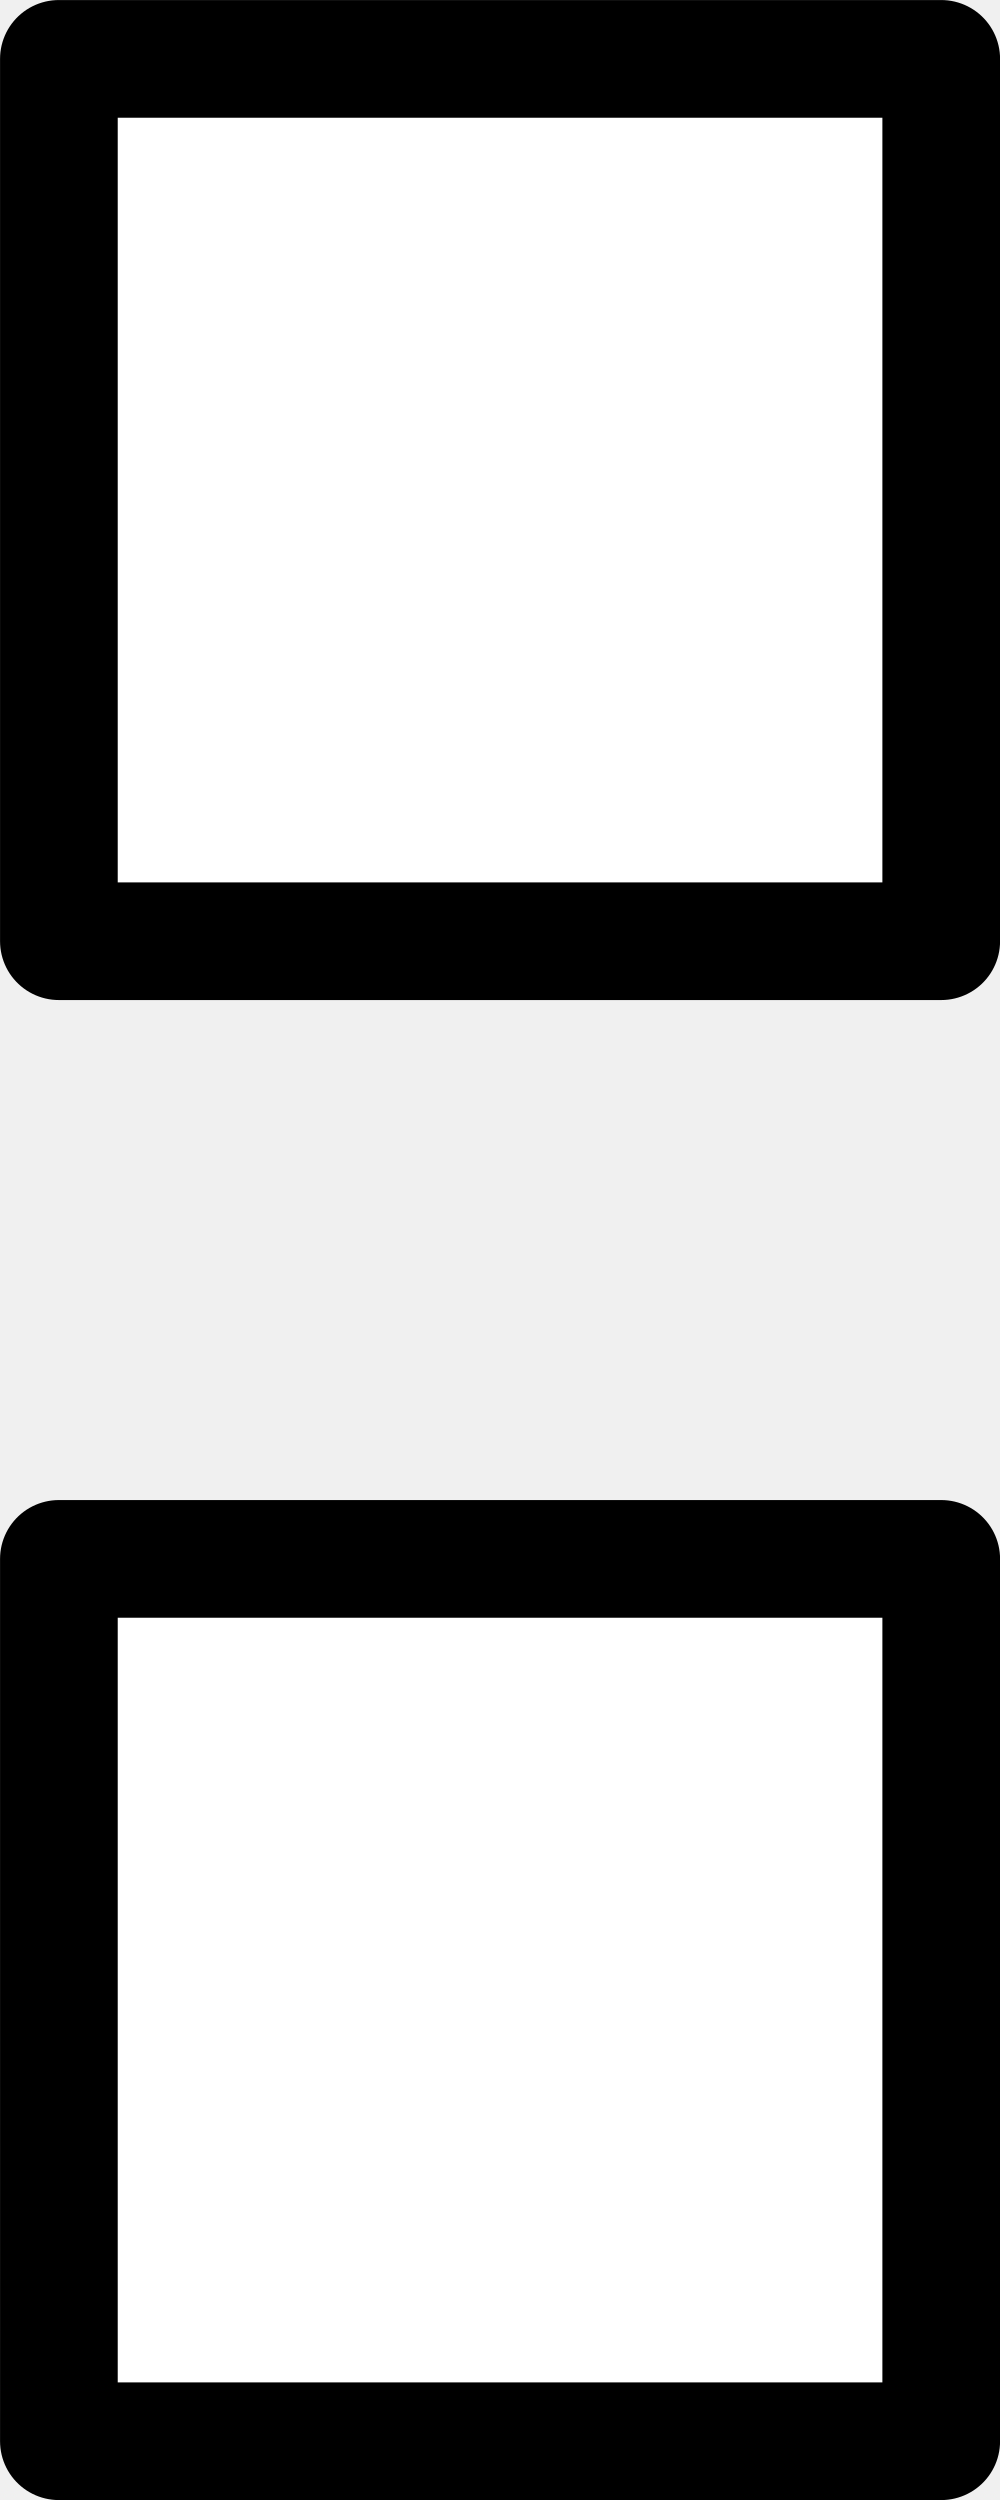
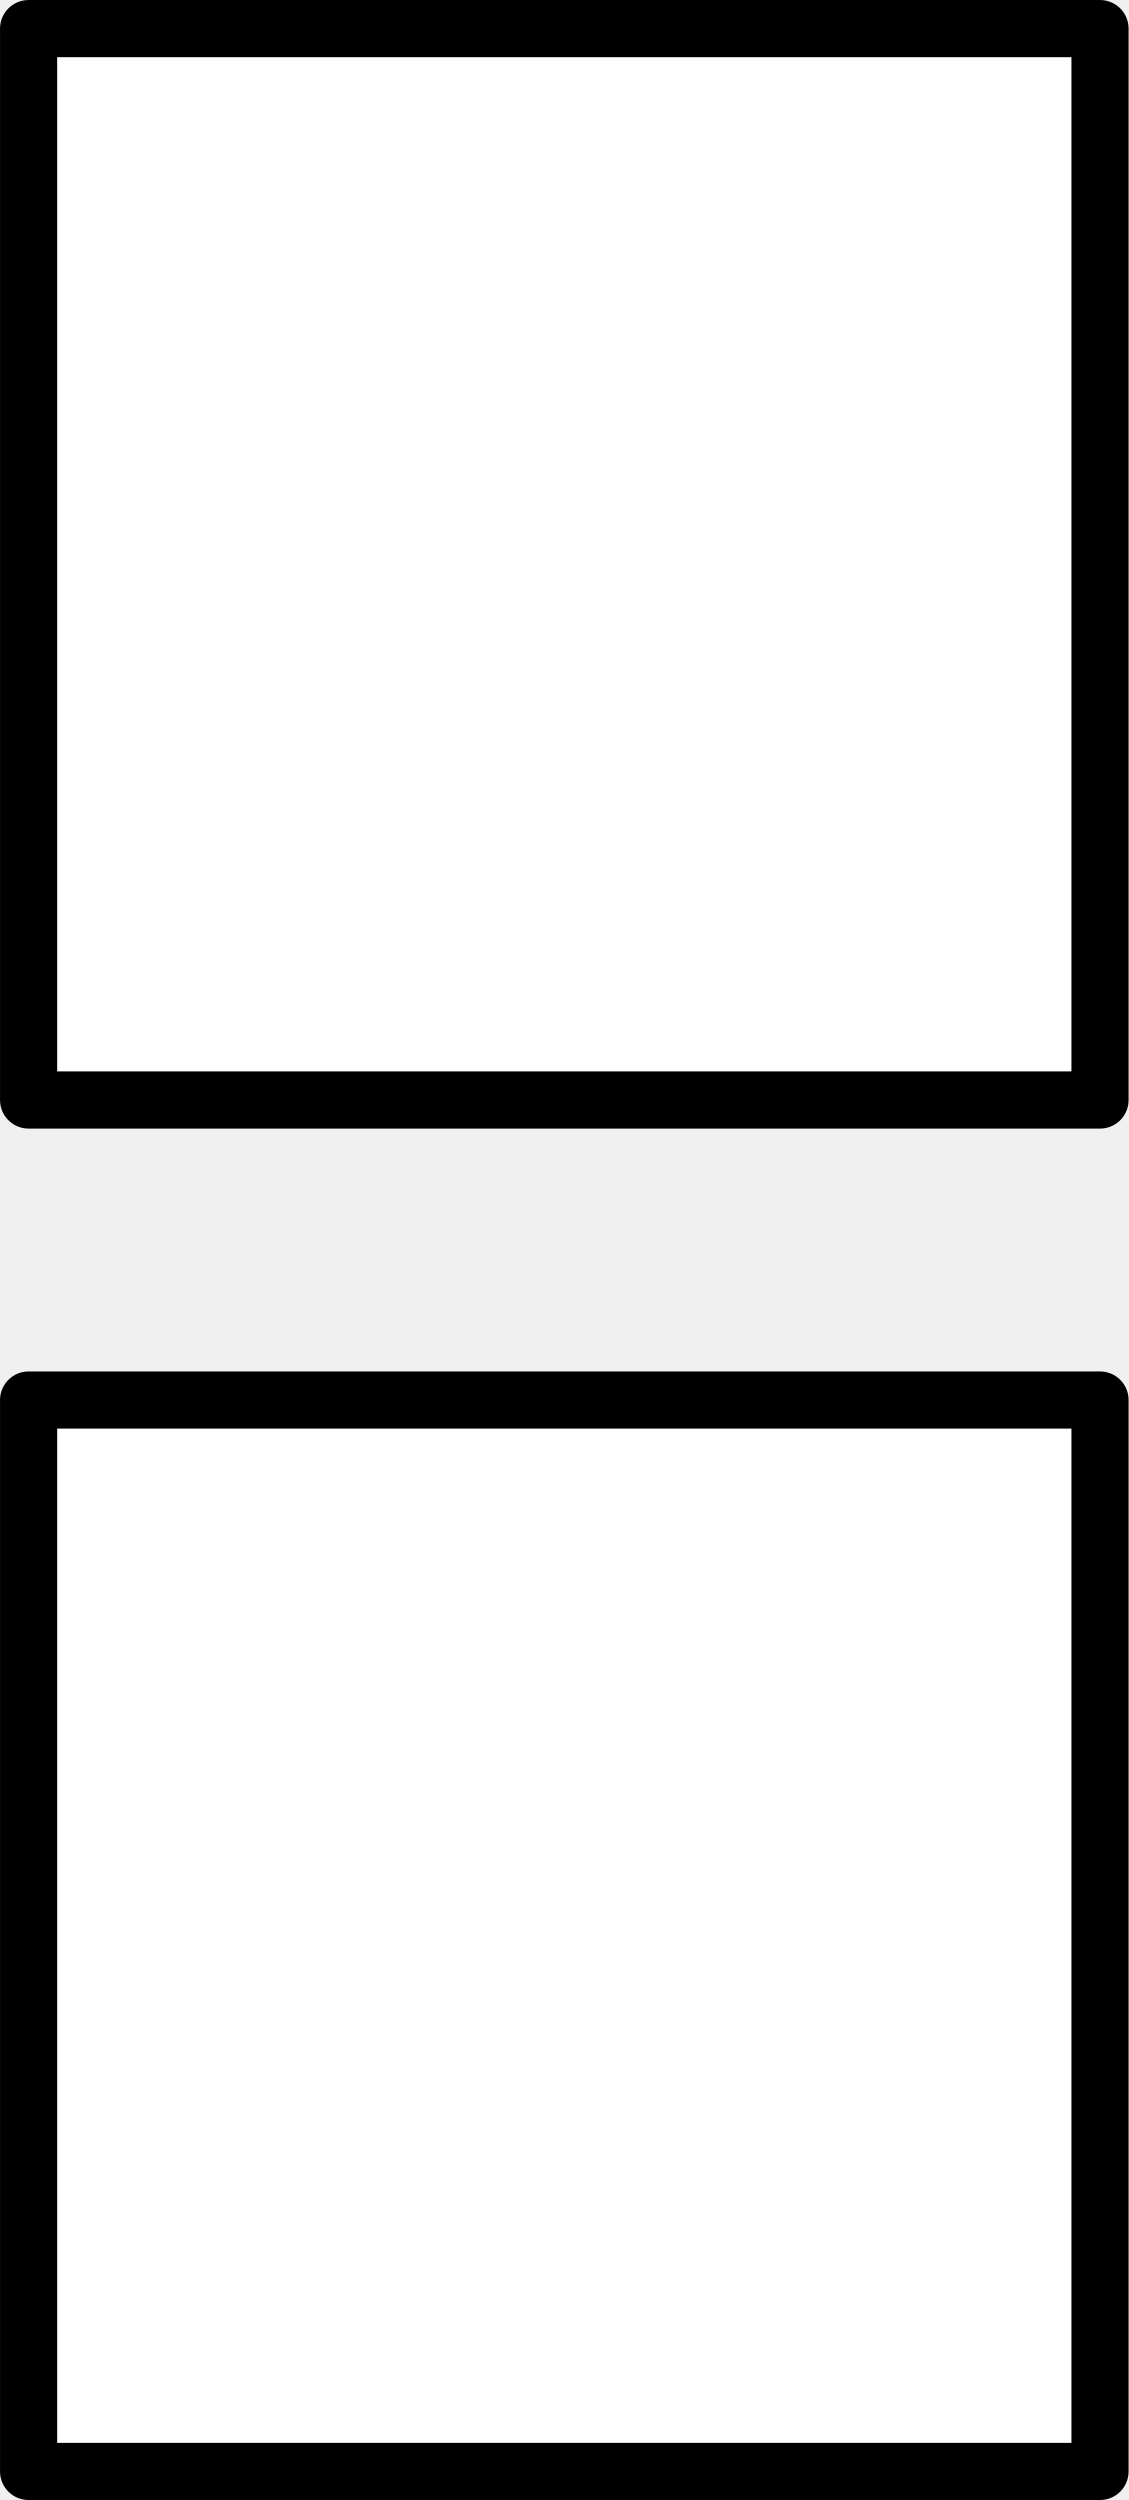
- <svg xmlns="http://www.w3.org/2000/svg" version="1.1" width="8.5pt" height="21.25pt" viewBox="53.159 74.608 8.5 21.25">
+ <svg xmlns="http://www.w3.org/2000/svg" version="1.1" width="19.75pt" height="43.75pt" viewBox="58.784 97.108 19.75 43.75">
  <g id="page1">
-     <g transform="matrix(0.996264 0 0 0.996264 53.1594 74.6083)">
-       <path d="M 0.502 20.828L 8.03 20.828L 8.03 13.3L 0.502 13.3L 0.502 20.828Z" fill="#ffffff" />
+     <g transform="matrix(0.996264 0 0 0.996264 58.7844 97.1083)">
+       <path d="M 0.502 43.412L 19.322 43.412L 19.322 24.592L 0.502 24.592L 0.502 43.412Z" fill="#ffffff" />
    </g>
-     <g transform="matrix(0.996264 0 0 0.996264 53.1594 74.6083)">
-       <path d="M 0.502 20.828L 8.03 20.828L 8.03 13.3L 0.502 13.3L 0.502 20.828Z" fill="none" stroke="#000000" stroke-linecap="round" stroke-linejoin="round" stroke-miterlimit="10.037" stroke-width="1.004" />
+     <g transform="matrix(0.996264 0 0 0.996264 58.7844 97.1083)">
+       <path d="M 0.502 43.412L 19.322 43.412L 19.322 24.592L 0.502 24.592L 0.502 43.412Z" fill="none" stroke="#000000" stroke-linecap="round" stroke-linejoin="round" stroke-miterlimit="10.037" stroke-width="1.004" />
    </g>
-     <g transform="matrix(0.996264 0 0 0.996264 53.1594 74.6083)">
-       <path d="M 0.502 8.03L 8.03 8.03L 8.03 0.502L 0.502 0.502L 0.502 8.03Z" fill="#ffffff" />
+     <g transform="matrix(0.996264 0 0 0.996264 58.7844 97.1083)">
+       <path d="M 0.502 19.322L 19.322 19.322L 19.322 0.502L 0.502 0.502L 0.502 19.322Z" fill="#ffffff" />
    </g>
-     <g transform="matrix(0.996264 0 0 0.996264 53.1594 74.6083)">
-       <path d="M 0.502 8.03L 8.03 8.03L 8.03 0.502L 0.502 0.502L 0.502 8.03Z" fill="none" stroke="#000000" stroke-linecap="round" stroke-linejoin="round" stroke-miterlimit="10.037" stroke-width="1.004" />
+     <g transform="matrix(0.996264 0 0 0.996264 58.7844 97.1083)">
+       <path d="M 0.502 19.322L 19.322 19.322L 19.322 0.502L 0.502 0.502L 0.502 19.322Z" fill="none" stroke="#000000" stroke-linecap="round" stroke-linejoin="round" stroke-miterlimit="10.037" stroke-width="1.004" />
    </g>
  </g>
</svg>
